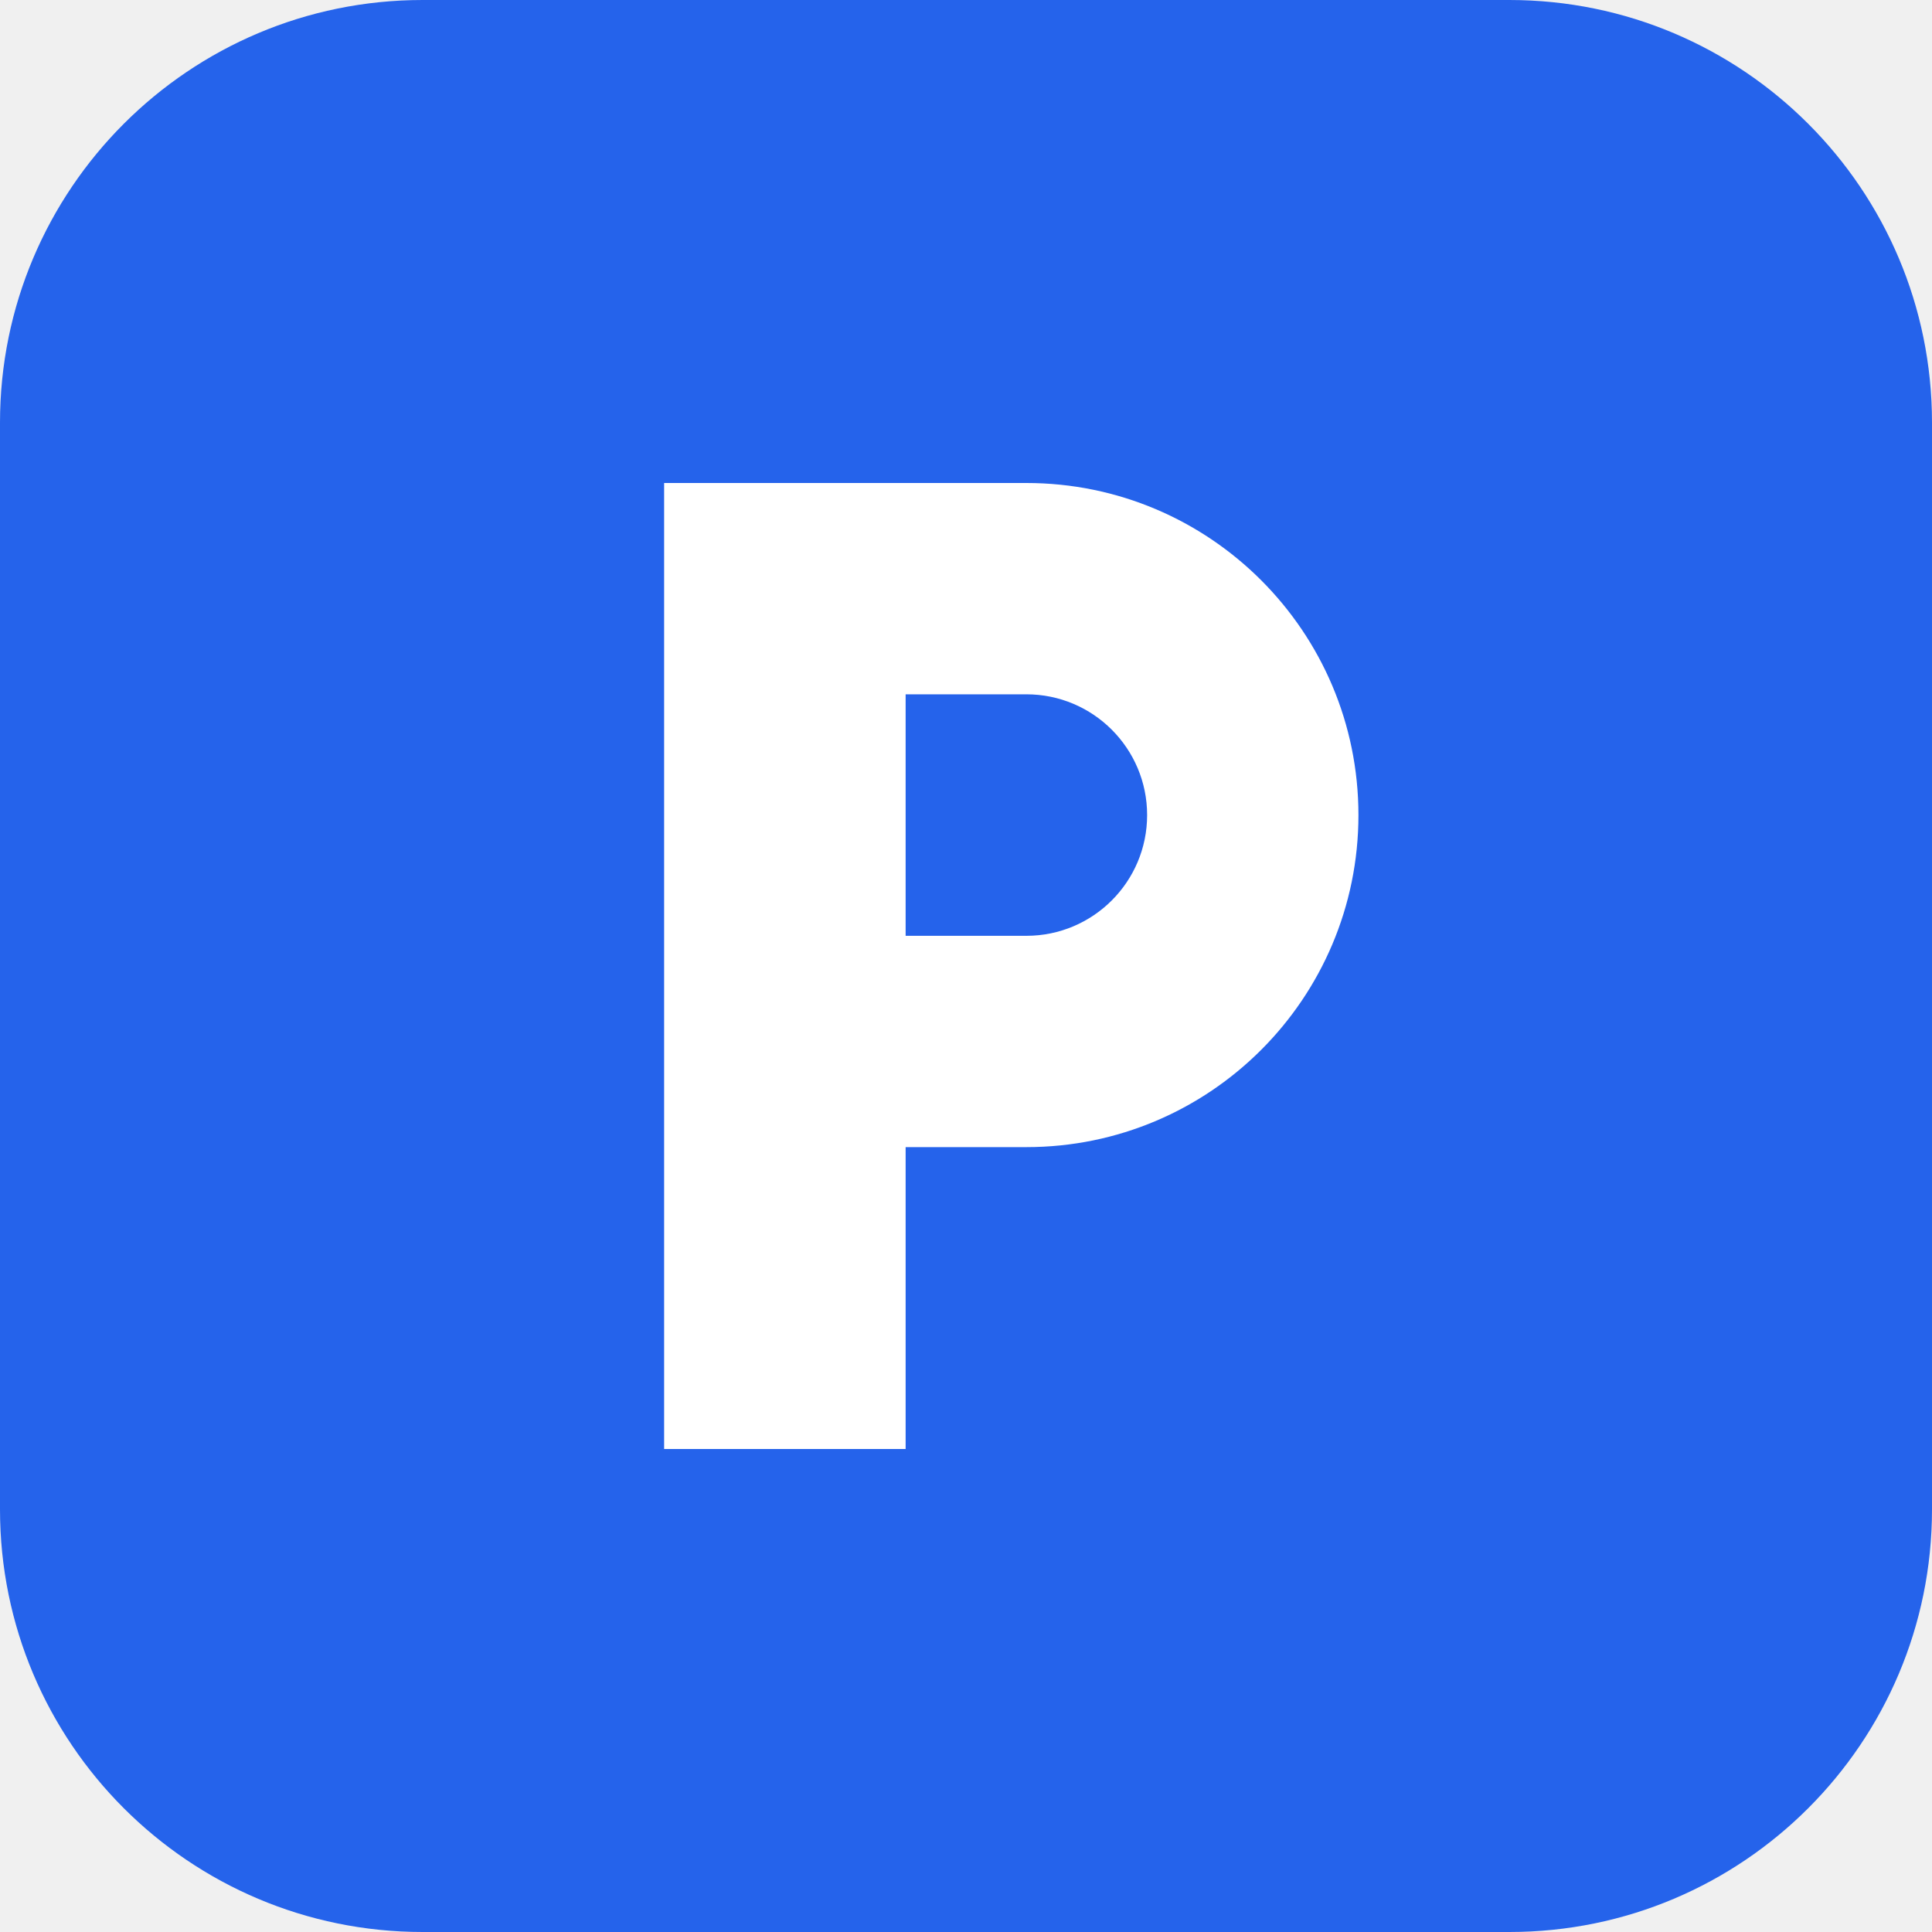
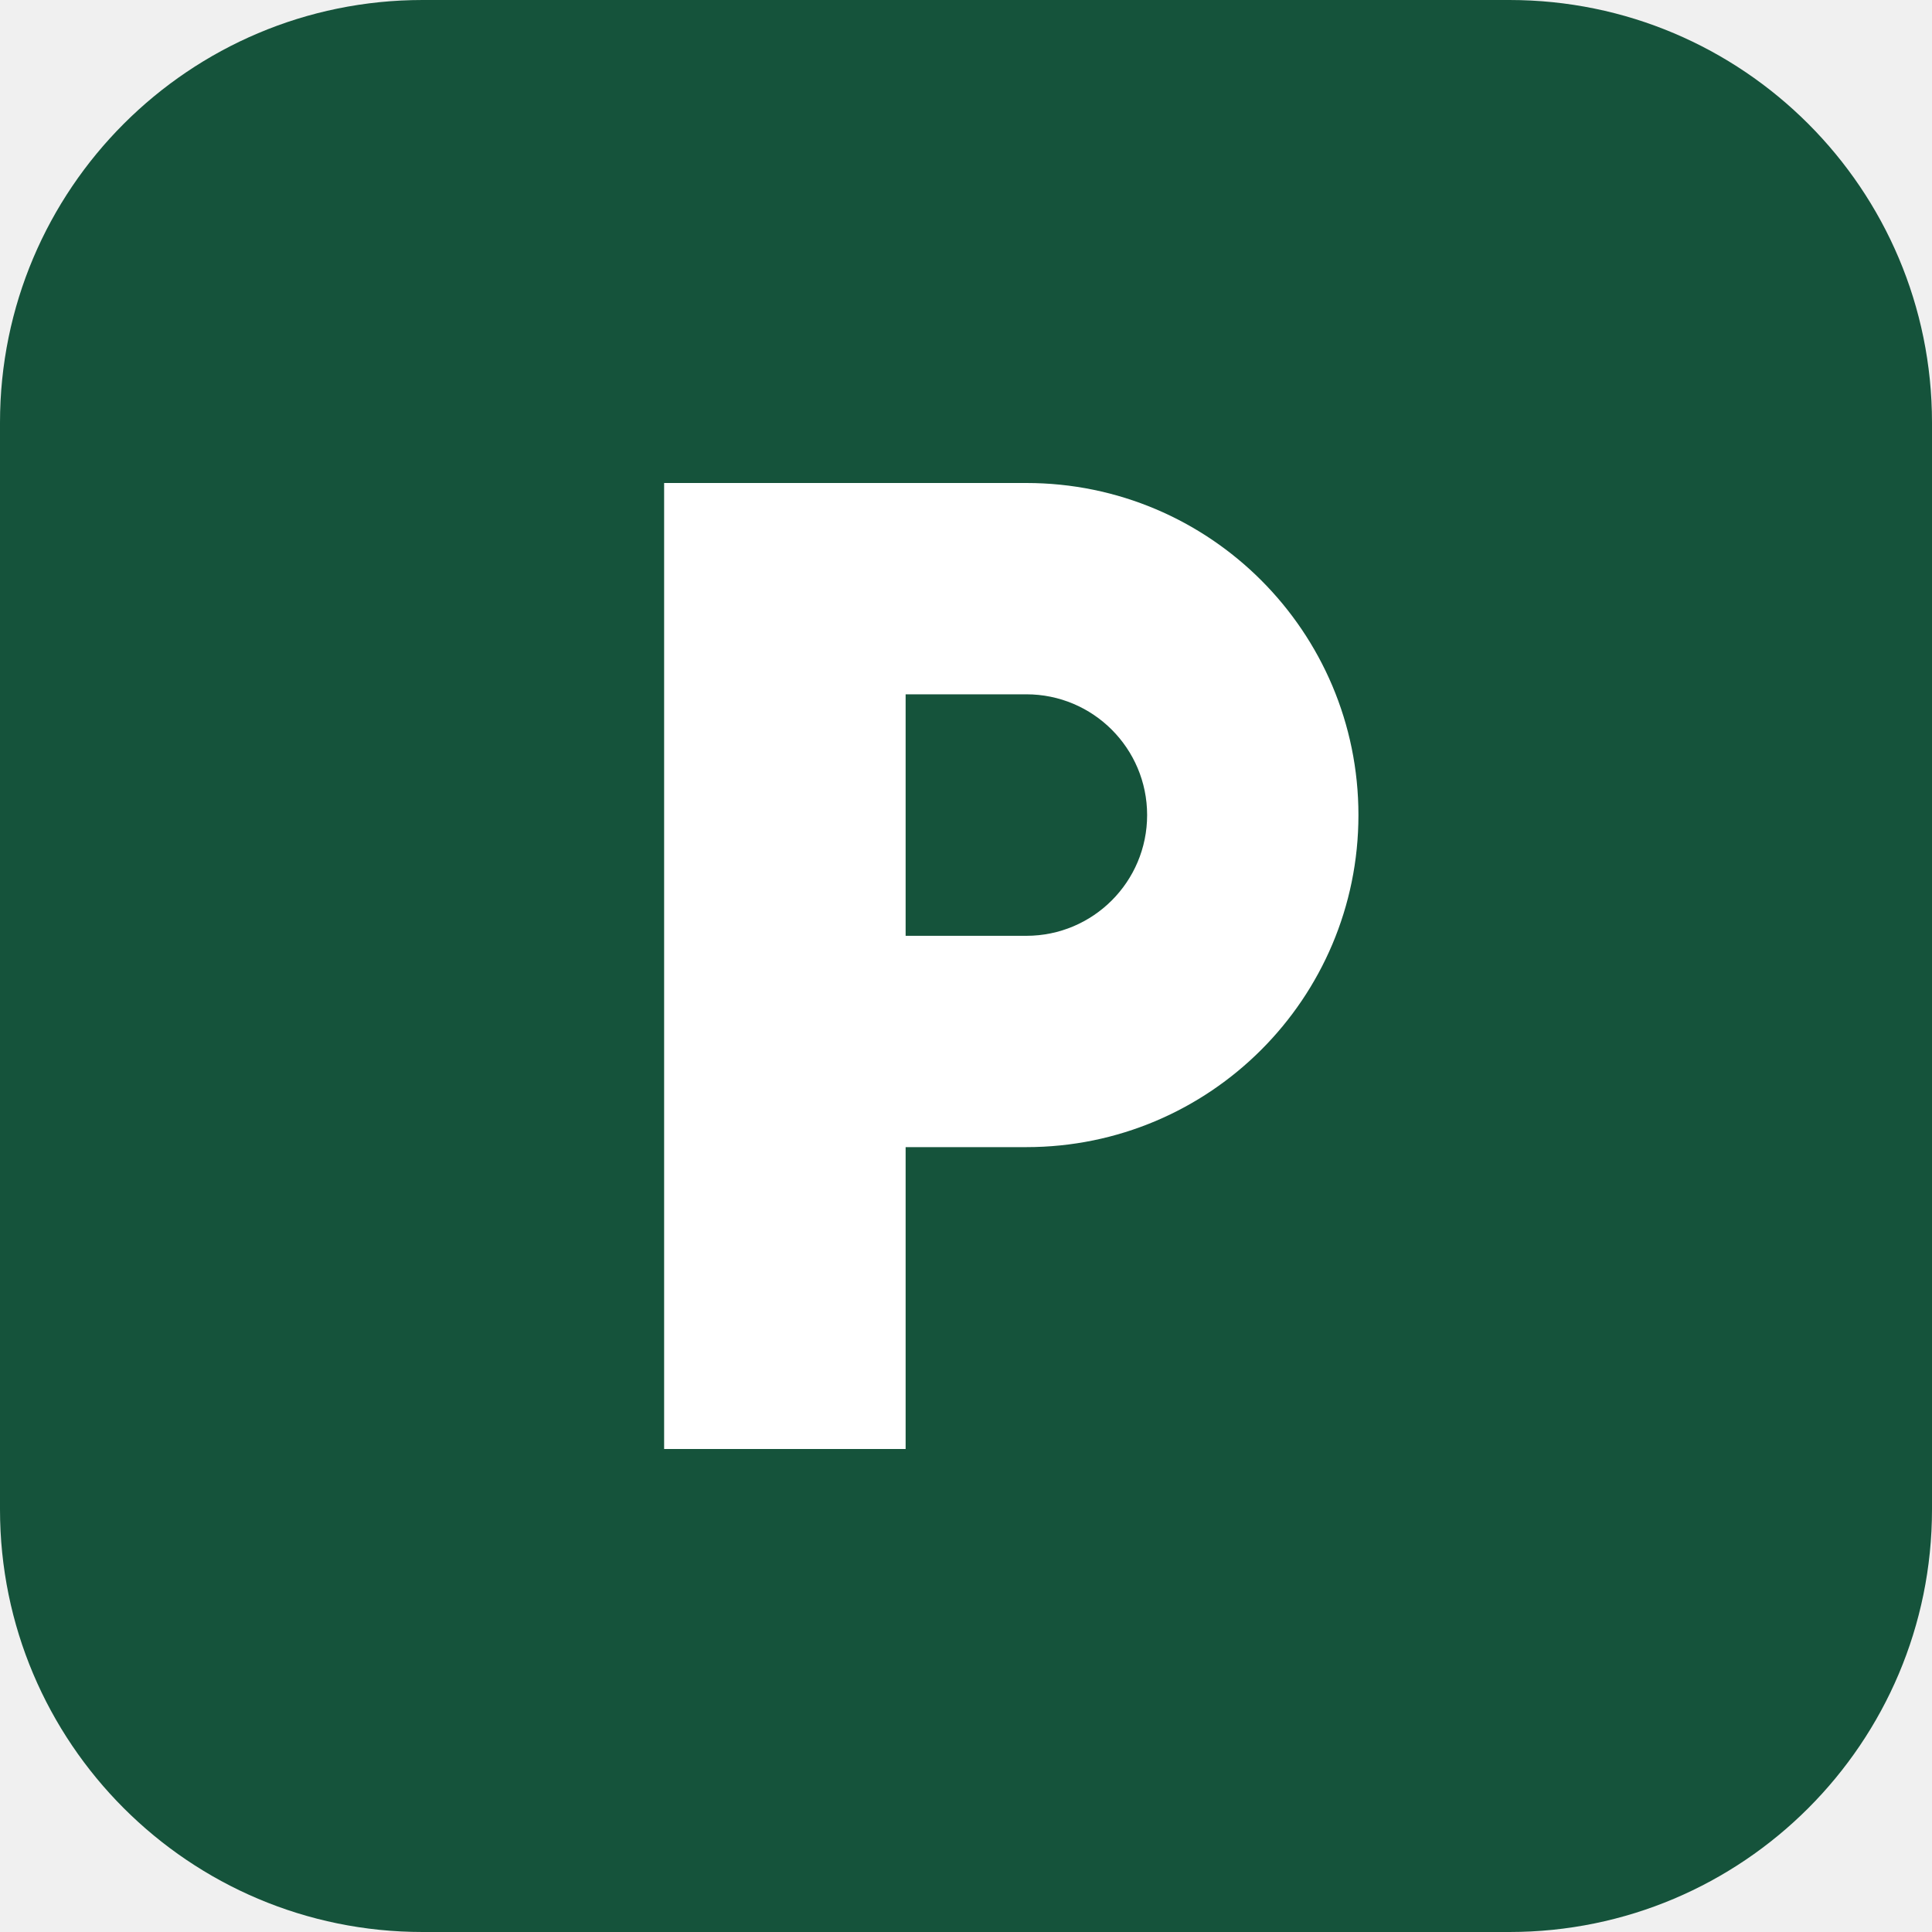
<svg xmlns="http://www.w3.org/2000/svg" viewBox="0 0 64 64" role="img" aria-label="Picodavi">
-   <rect width="64" height="64" rx="14" fill="#2563EB" />
+   <rect width="64" height="64" rx="14" fill="#15533B" />
  <path fill="#fff" fill-rule="evenodd" d="M22 16h12a11 11 0 0 1 0 22h-4v10h-8V16Zm8 7v8h4a4 4 0 0 0 0-8h-4Z" />
</svg>
